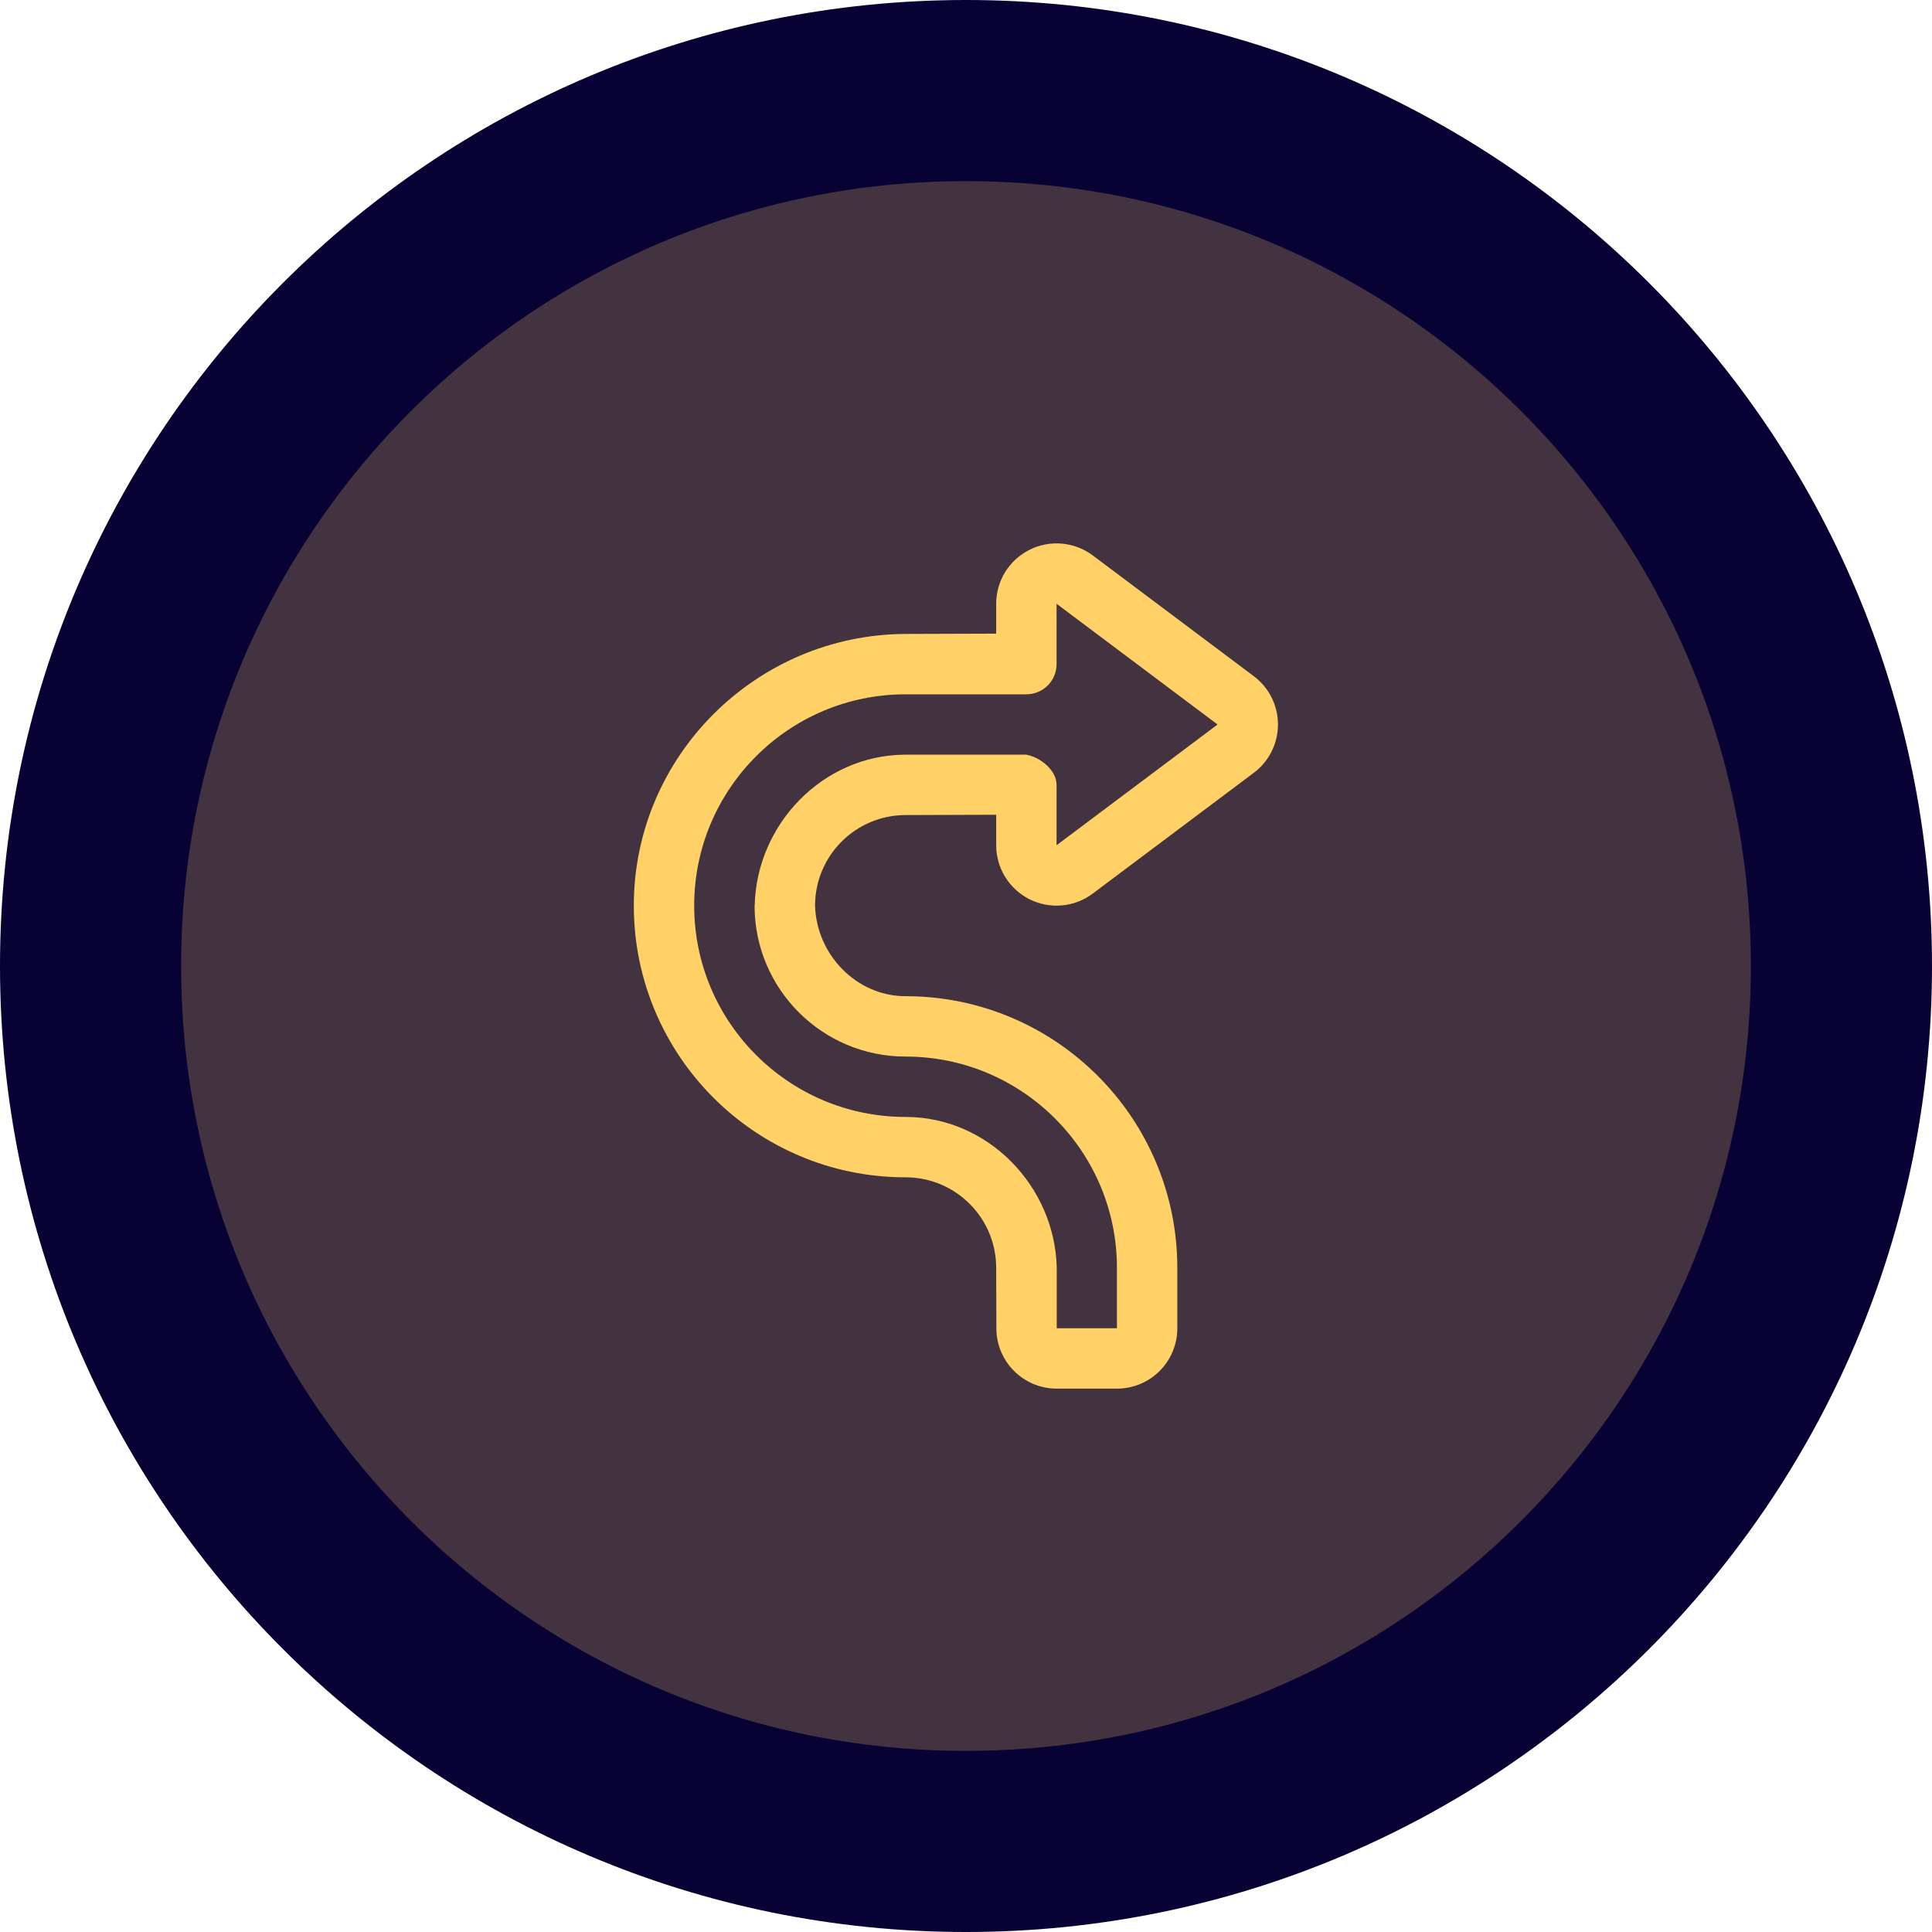
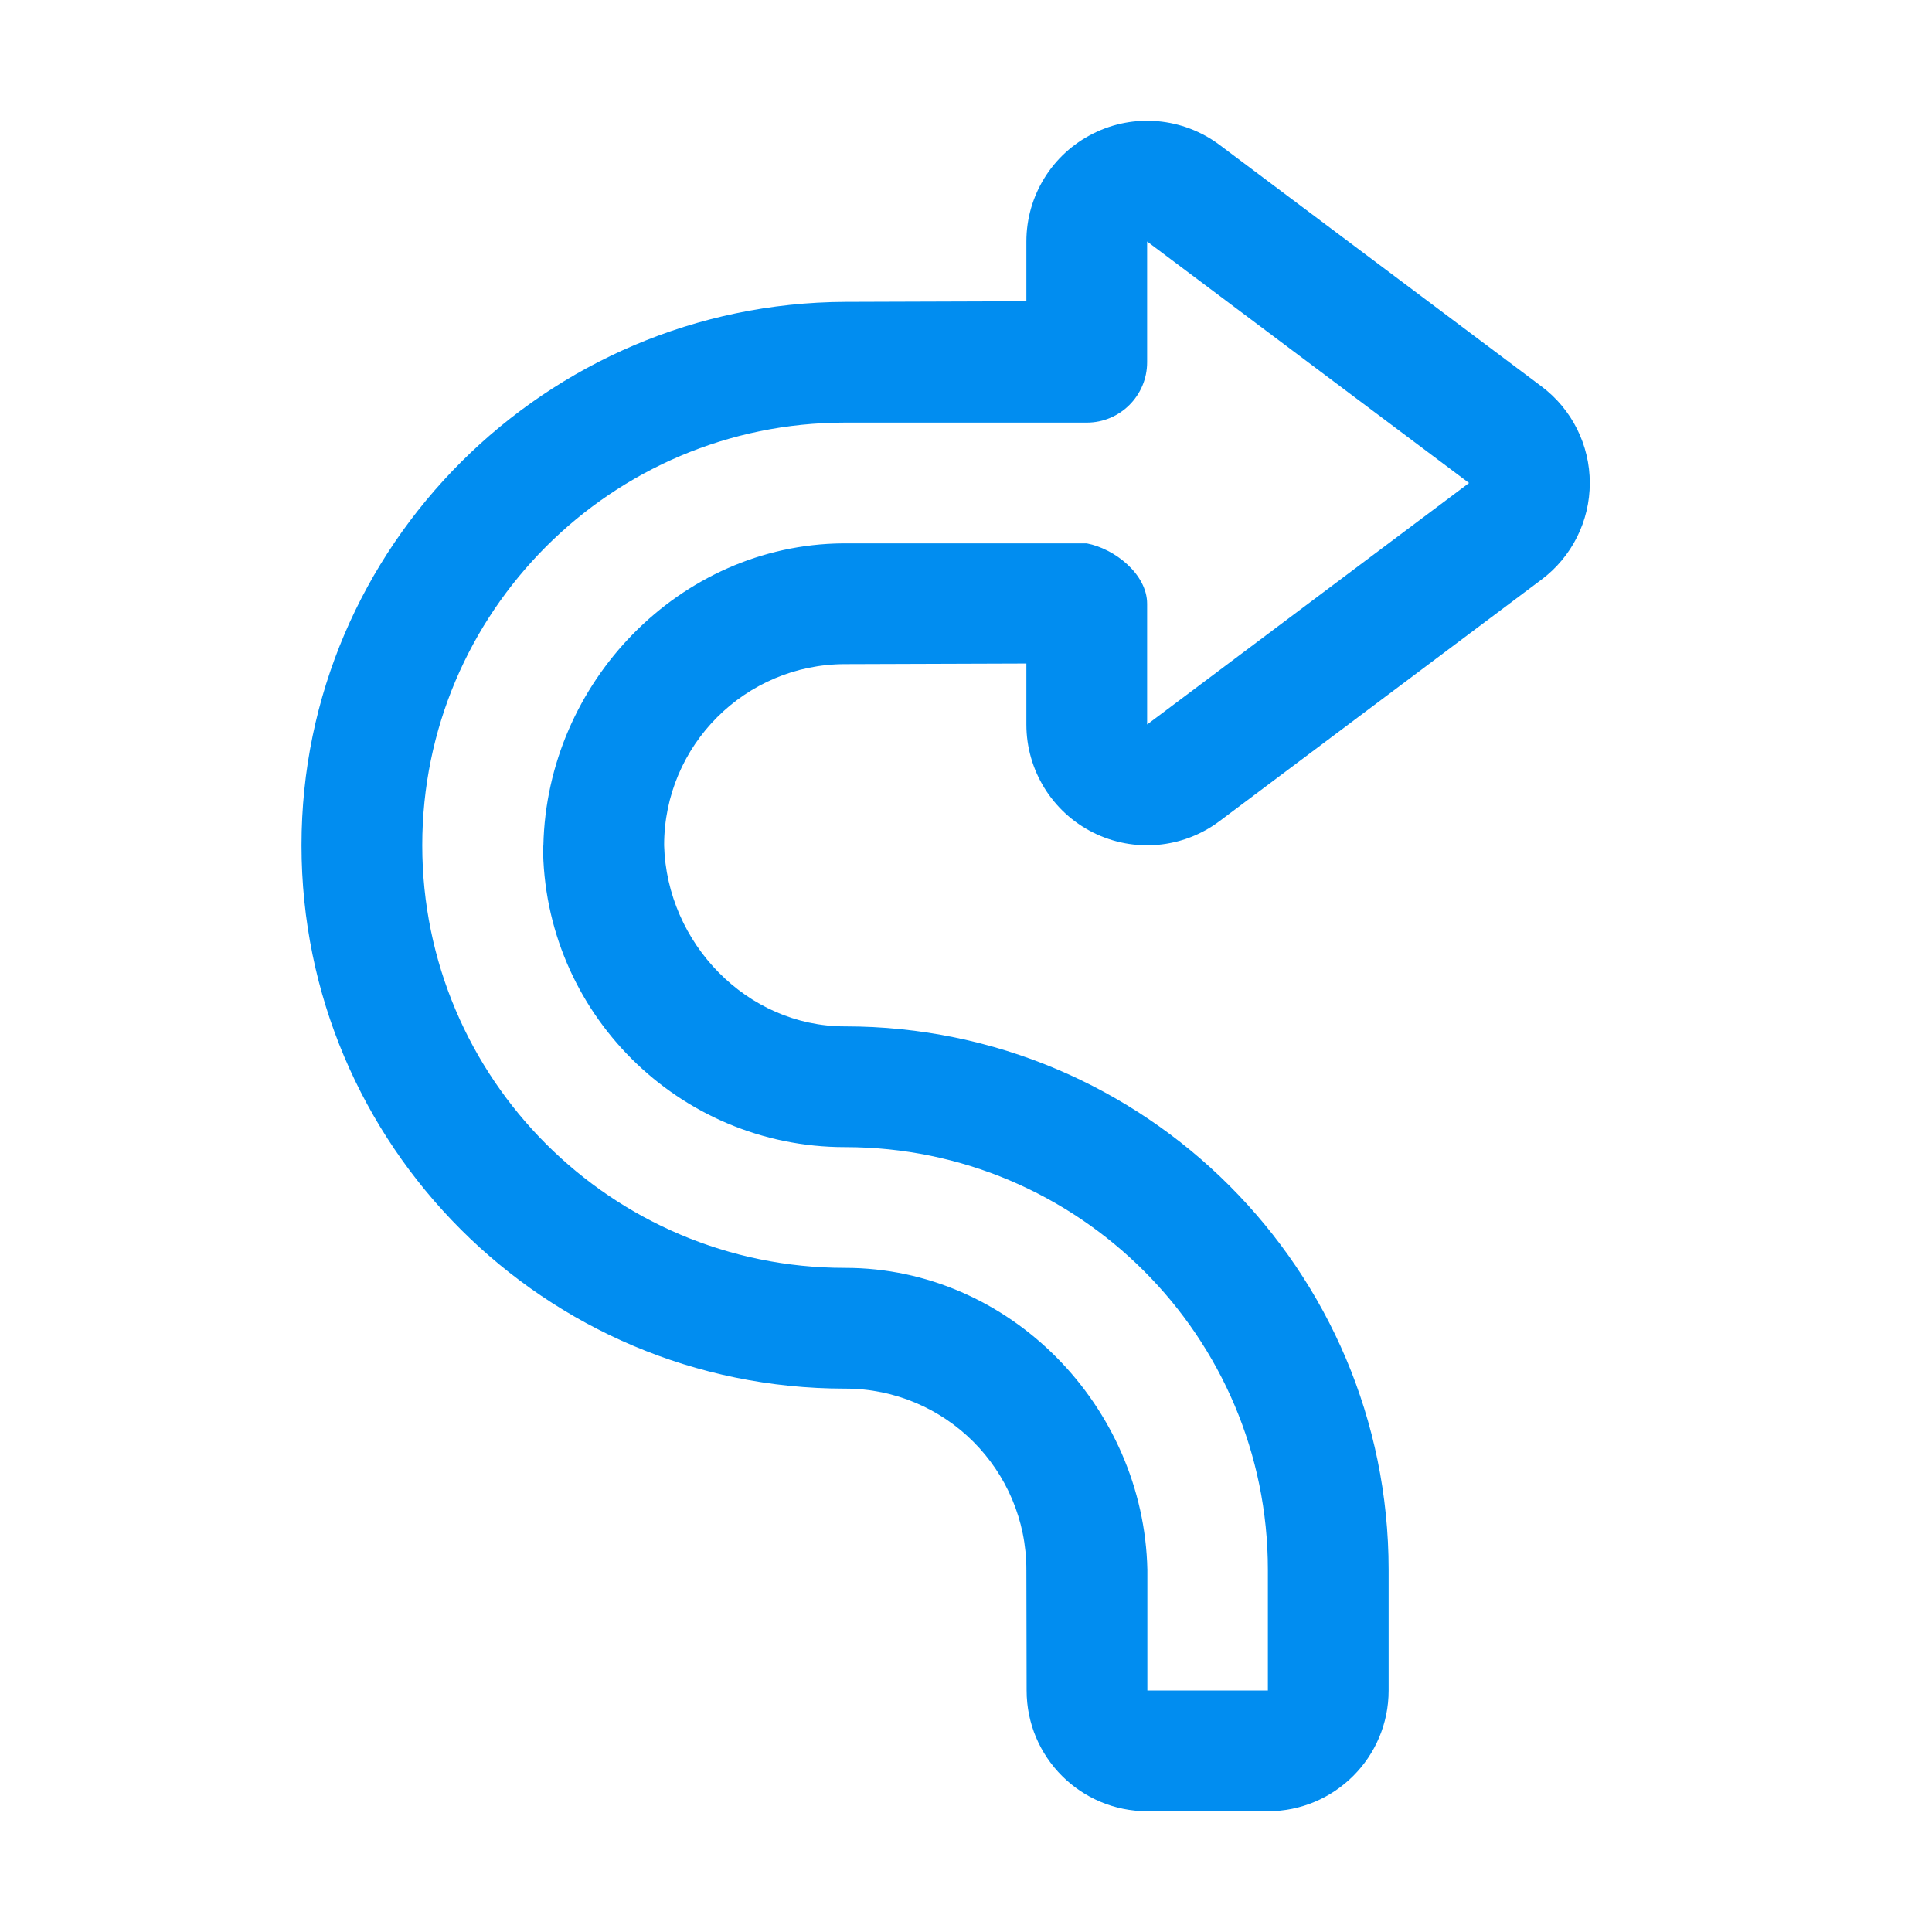
- <svg xmlns="http://www.w3.org/2000/svg" width="32" height="32" viewBox="0 0 32 32" fill="none">
-   <rect x="1.5" y="1.5" width="29" height="29" rx="14.5" fill="#433340" />
-   <path fill-rule="evenodd" clip-rule="evenodd" d="M16.5 10.495L15 10.5C14.994 10.5 15.006 10.5 15 10.5C12.525 10.51 10.498 12.523 10.498 15C10.498 17.484 12.514 19.5 14.998 19.5H15C15.828 19.5 16.5 20.172 16.5 21C16.5 21.017 16.499 20.984 16.5 21L16.503 22C16.503 22.553 16.95 23 17.503 23H18.5C19.053 23 19.5 22.553 19.5 22V21V21C19.5 18.517 17.484 16.5 15 16.5H14.998C14.184 16.5 13.523 15.809 13.5 15.001C13.501 14.987 13.5 15.015 13.5 15C13.5 14.172 14.172 13.5 15 13.5C15.007 13.5 15.014 13.5 15.021 13.5L16.5 13.495V14C16.5 14.379 16.714 14.725 17.053 14.895C17.392 15.064 17.797 15.028 18.1 14.8C18.893 14.206 20.083 13.313 20.767 12.8C21.019 12.611 21.167 12.315 21.167 12C21.167 11.685 21.019 11.389 20.767 11.2C20.083 10.688 18.893 9.794 18.1 9.2C17.797 8.973 17.392 8.936 17.053 9.106C16.714 9.275 16.5 9.621 16.5 10V10.495ZM17 12.5C17.232 12.544 17.5 12.756 17.5 13V14L20.167 12L17.5 10V11C17.5 11.276 17.276 11.5 17 11.5C16.972 11.5 15.005 11.5 14.998 11.5C13.066 11.5 11.498 13.069 11.498 15C11.498 16.932 13.066 18.5 14.998 18.5H15C16.362 18.5 17.473 19.646 17.503 21C17.505 21.018 17.503 20.982 17.503 21V22H18.5V21C18.5 19.069 16.932 17.5 15 17.5H14.998C13.618 17.5 12.498 16.38 12.498 15C12.498 14.982 12.498 15.019 12.5 15.001C12.529 13.653 13.627 12.512 14.979 12.5C14.985 12.5 14.992 12.5 14.999 12.5C14.999 12.5 16.955 12.5 17 12.5Z" fill="#FFD166" />
-   <rect x="1.5" y="1.5" width="29" height="29" rx="14.5" stroke="#080134" stroke-width="3" />
+ <svg xmlns="http://www.w3.org/2000/svg" width="16" height="16" viewBox="0 0 16 16" fill="none">
+   <path fill-rule="evenodd" clip-rule="evenodd" d="M8.5 2.495L7 2.5C6.994 2.5 7.006 2.5 7 2.5C4.524 2.51 2.497 4.523 2.497 7C2.497 9.484 4.514 11.5 6.997 11.5H7C7.828 11.5 8.5 12.172 8.5 13C8.5 13.017 8.498 12.984 8.5 13L8.502 14C8.502 14.553 8.95 15 9.502 15H10.5C11.052 15 11.5 14.553 11.5 14V13V13C11.5 10.517 9.483 8.5 7 8.5H6.997C6.184 8.5 5.522 7.809 5.5 7.001C5.501 6.987 5.5 7.015 5.5 7C5.5 6.172 6.172 5.5 7 5.5C7.007 5.5 7.014 5.5 7.021 5.5L8.5 5.495V6C8.5 6.379 8.714 6.725 9.053 6.895C9.391 7.064 9.797 7.028 10.1 6.8C10.892 6.206 12.083 5.313 12.766 4.8C13.018 4.611 13.166 4.315 13.166 4C13.166 3.685 13.018 3.389 12.766 3.2C12.083 2.688 10.892 1.794 10.1 1.2C9.797 0.973 9.391 0.936 9.053 1.106C8.714 1.275 8.5 1.621 8.5 2V2.495ZM9 4.5C9.232 4.544 9.5 4.756 9.5 5V6L12.166 4L9.5 2V3C9.5 3.276 9.276 3.5 9 3.5C8.971 3.5 7.004 3.5 6.997 3.5C5.066 3.5 3.497 5.069 3.497 7C3.497 8.932 5.066 10.5 6.997 10.5H7C8.361 10.5 9.473 11.646 9.502 13C9.504 13.018 9.502 12.982 9.502 13V14H10.5V13C10.5 11.069 8.931 9.5 7 9.5H6.997C5.618 9.5 4.497 8.38 4.497 7C4.497 6.982 4.498 7.019 4.5 7.001C4.529 5.653 5.627 4.512 6.978 4.5C6.985 4.5 6.991 4.5 6.998 4.5C6.998 4.5 8.955 4.5 9 4.5Z" fill="#018DF0" />
</svg>
